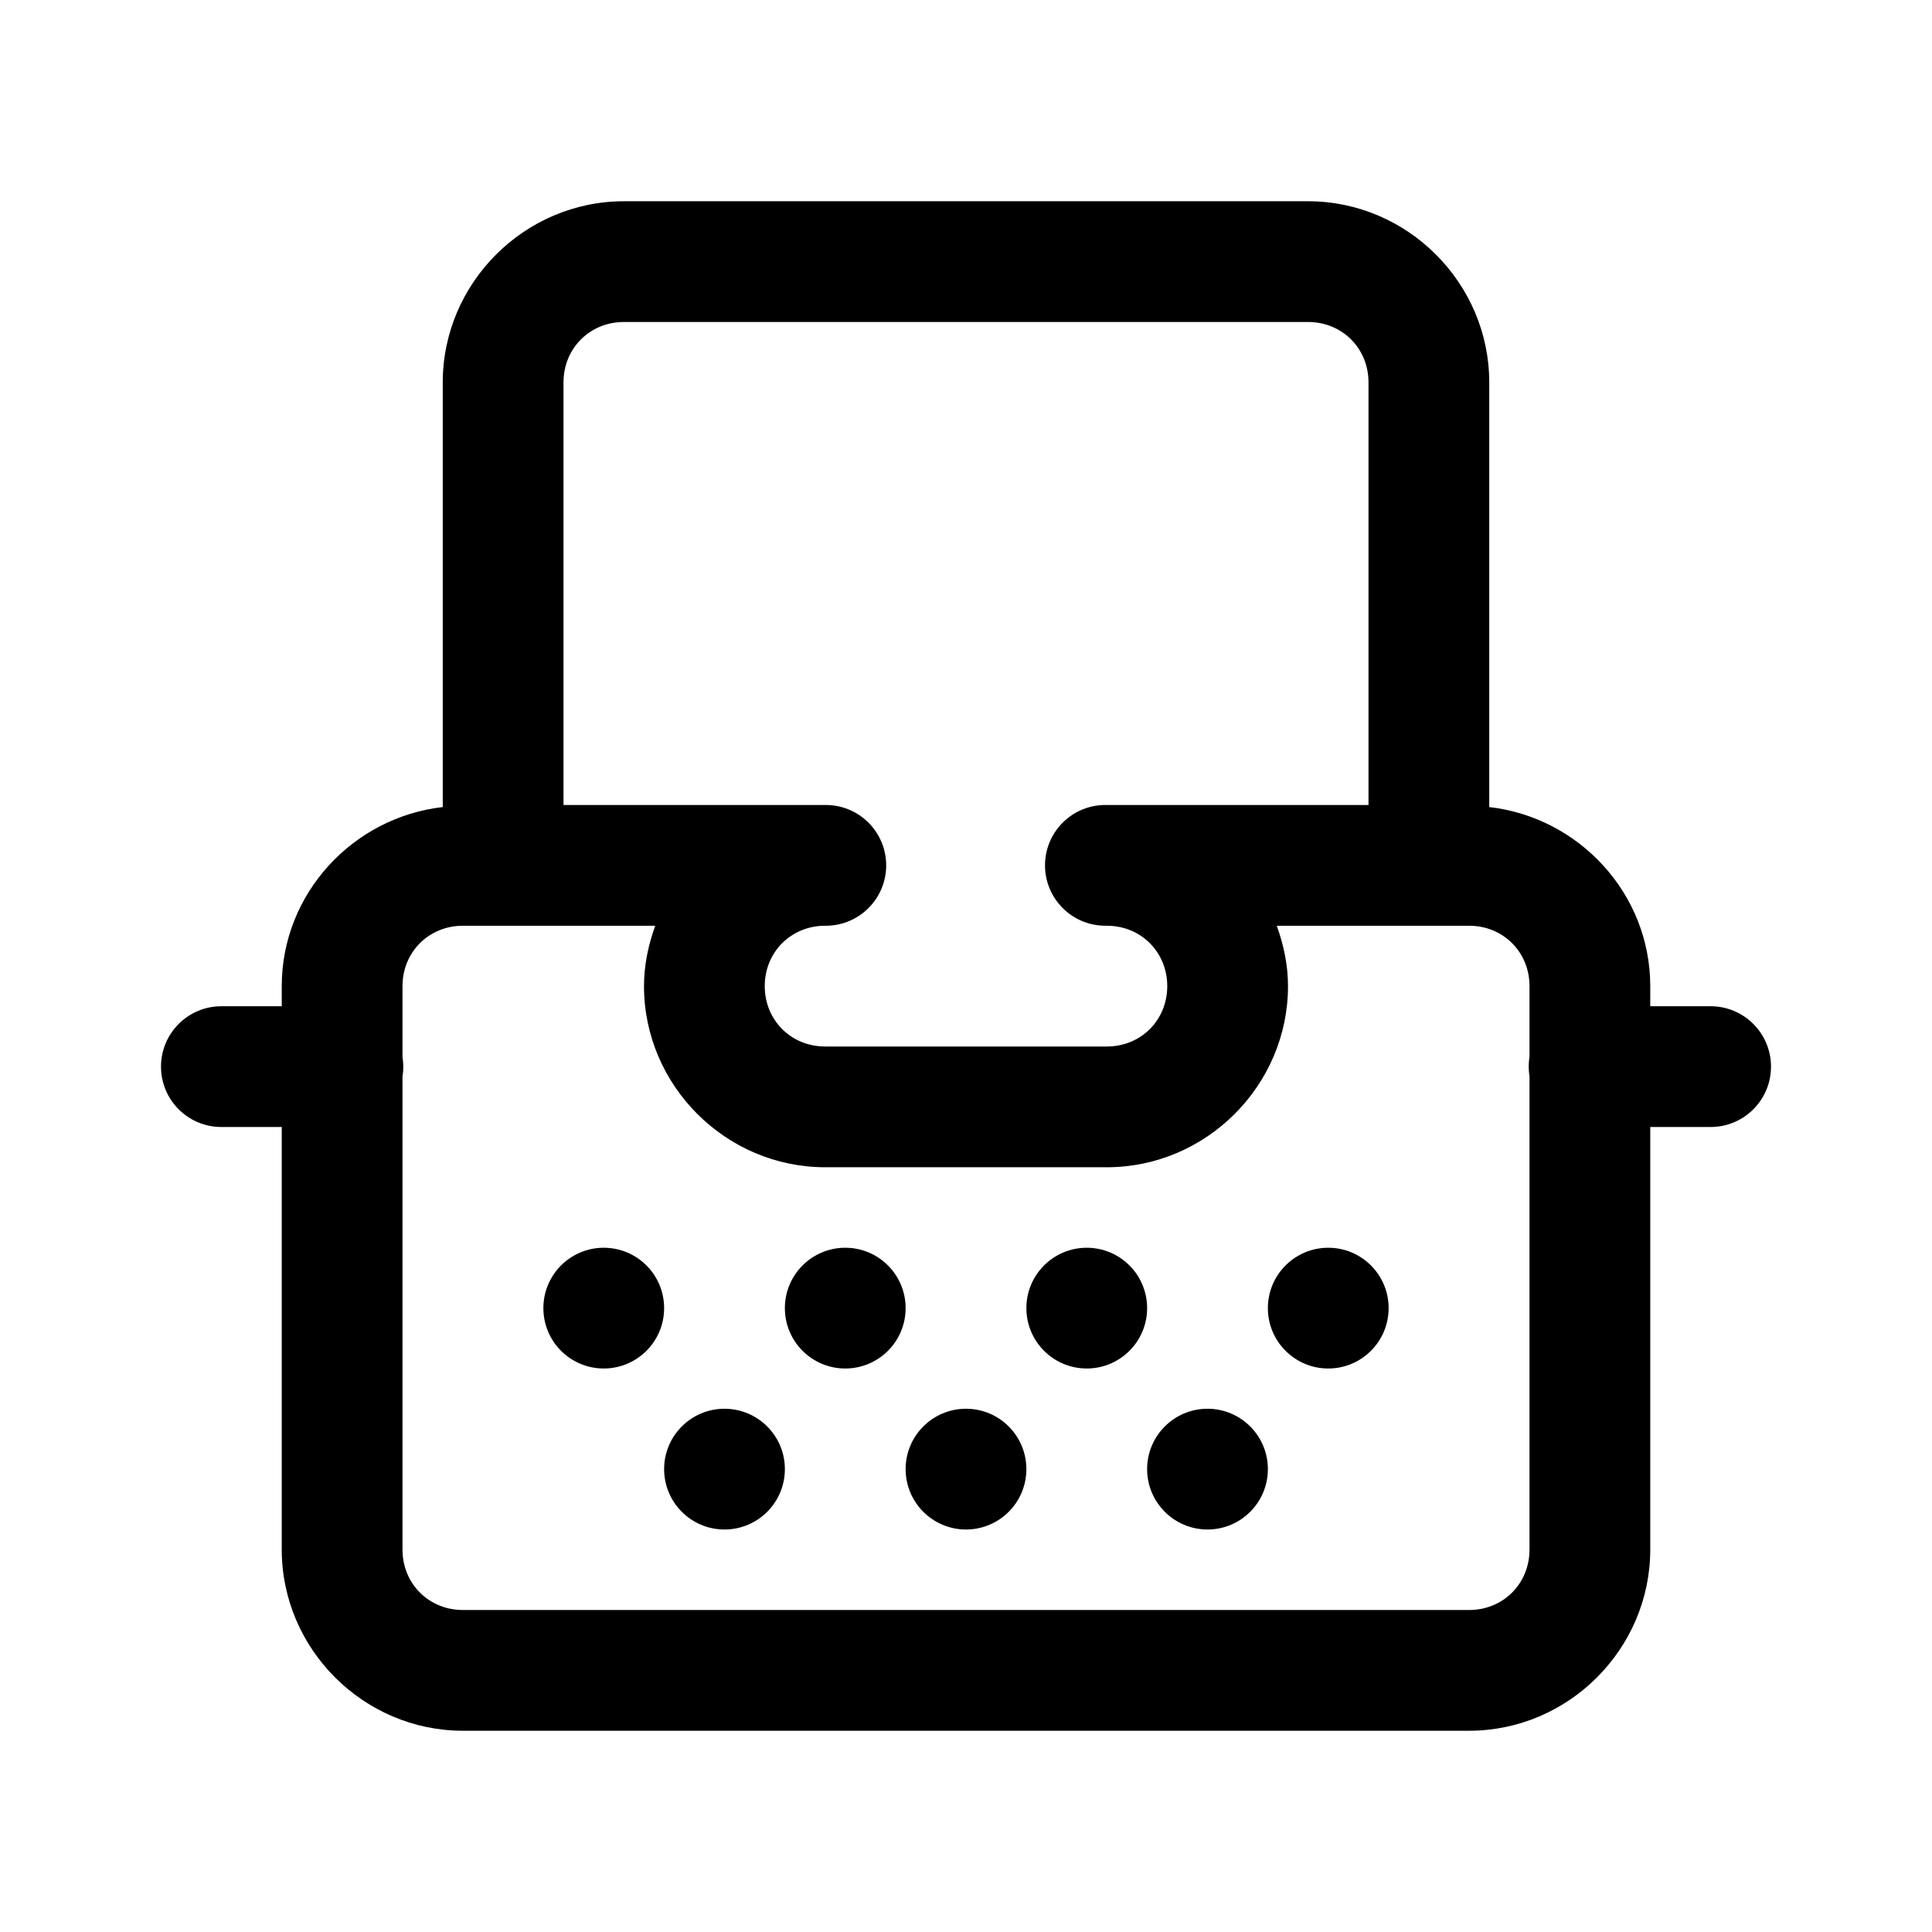
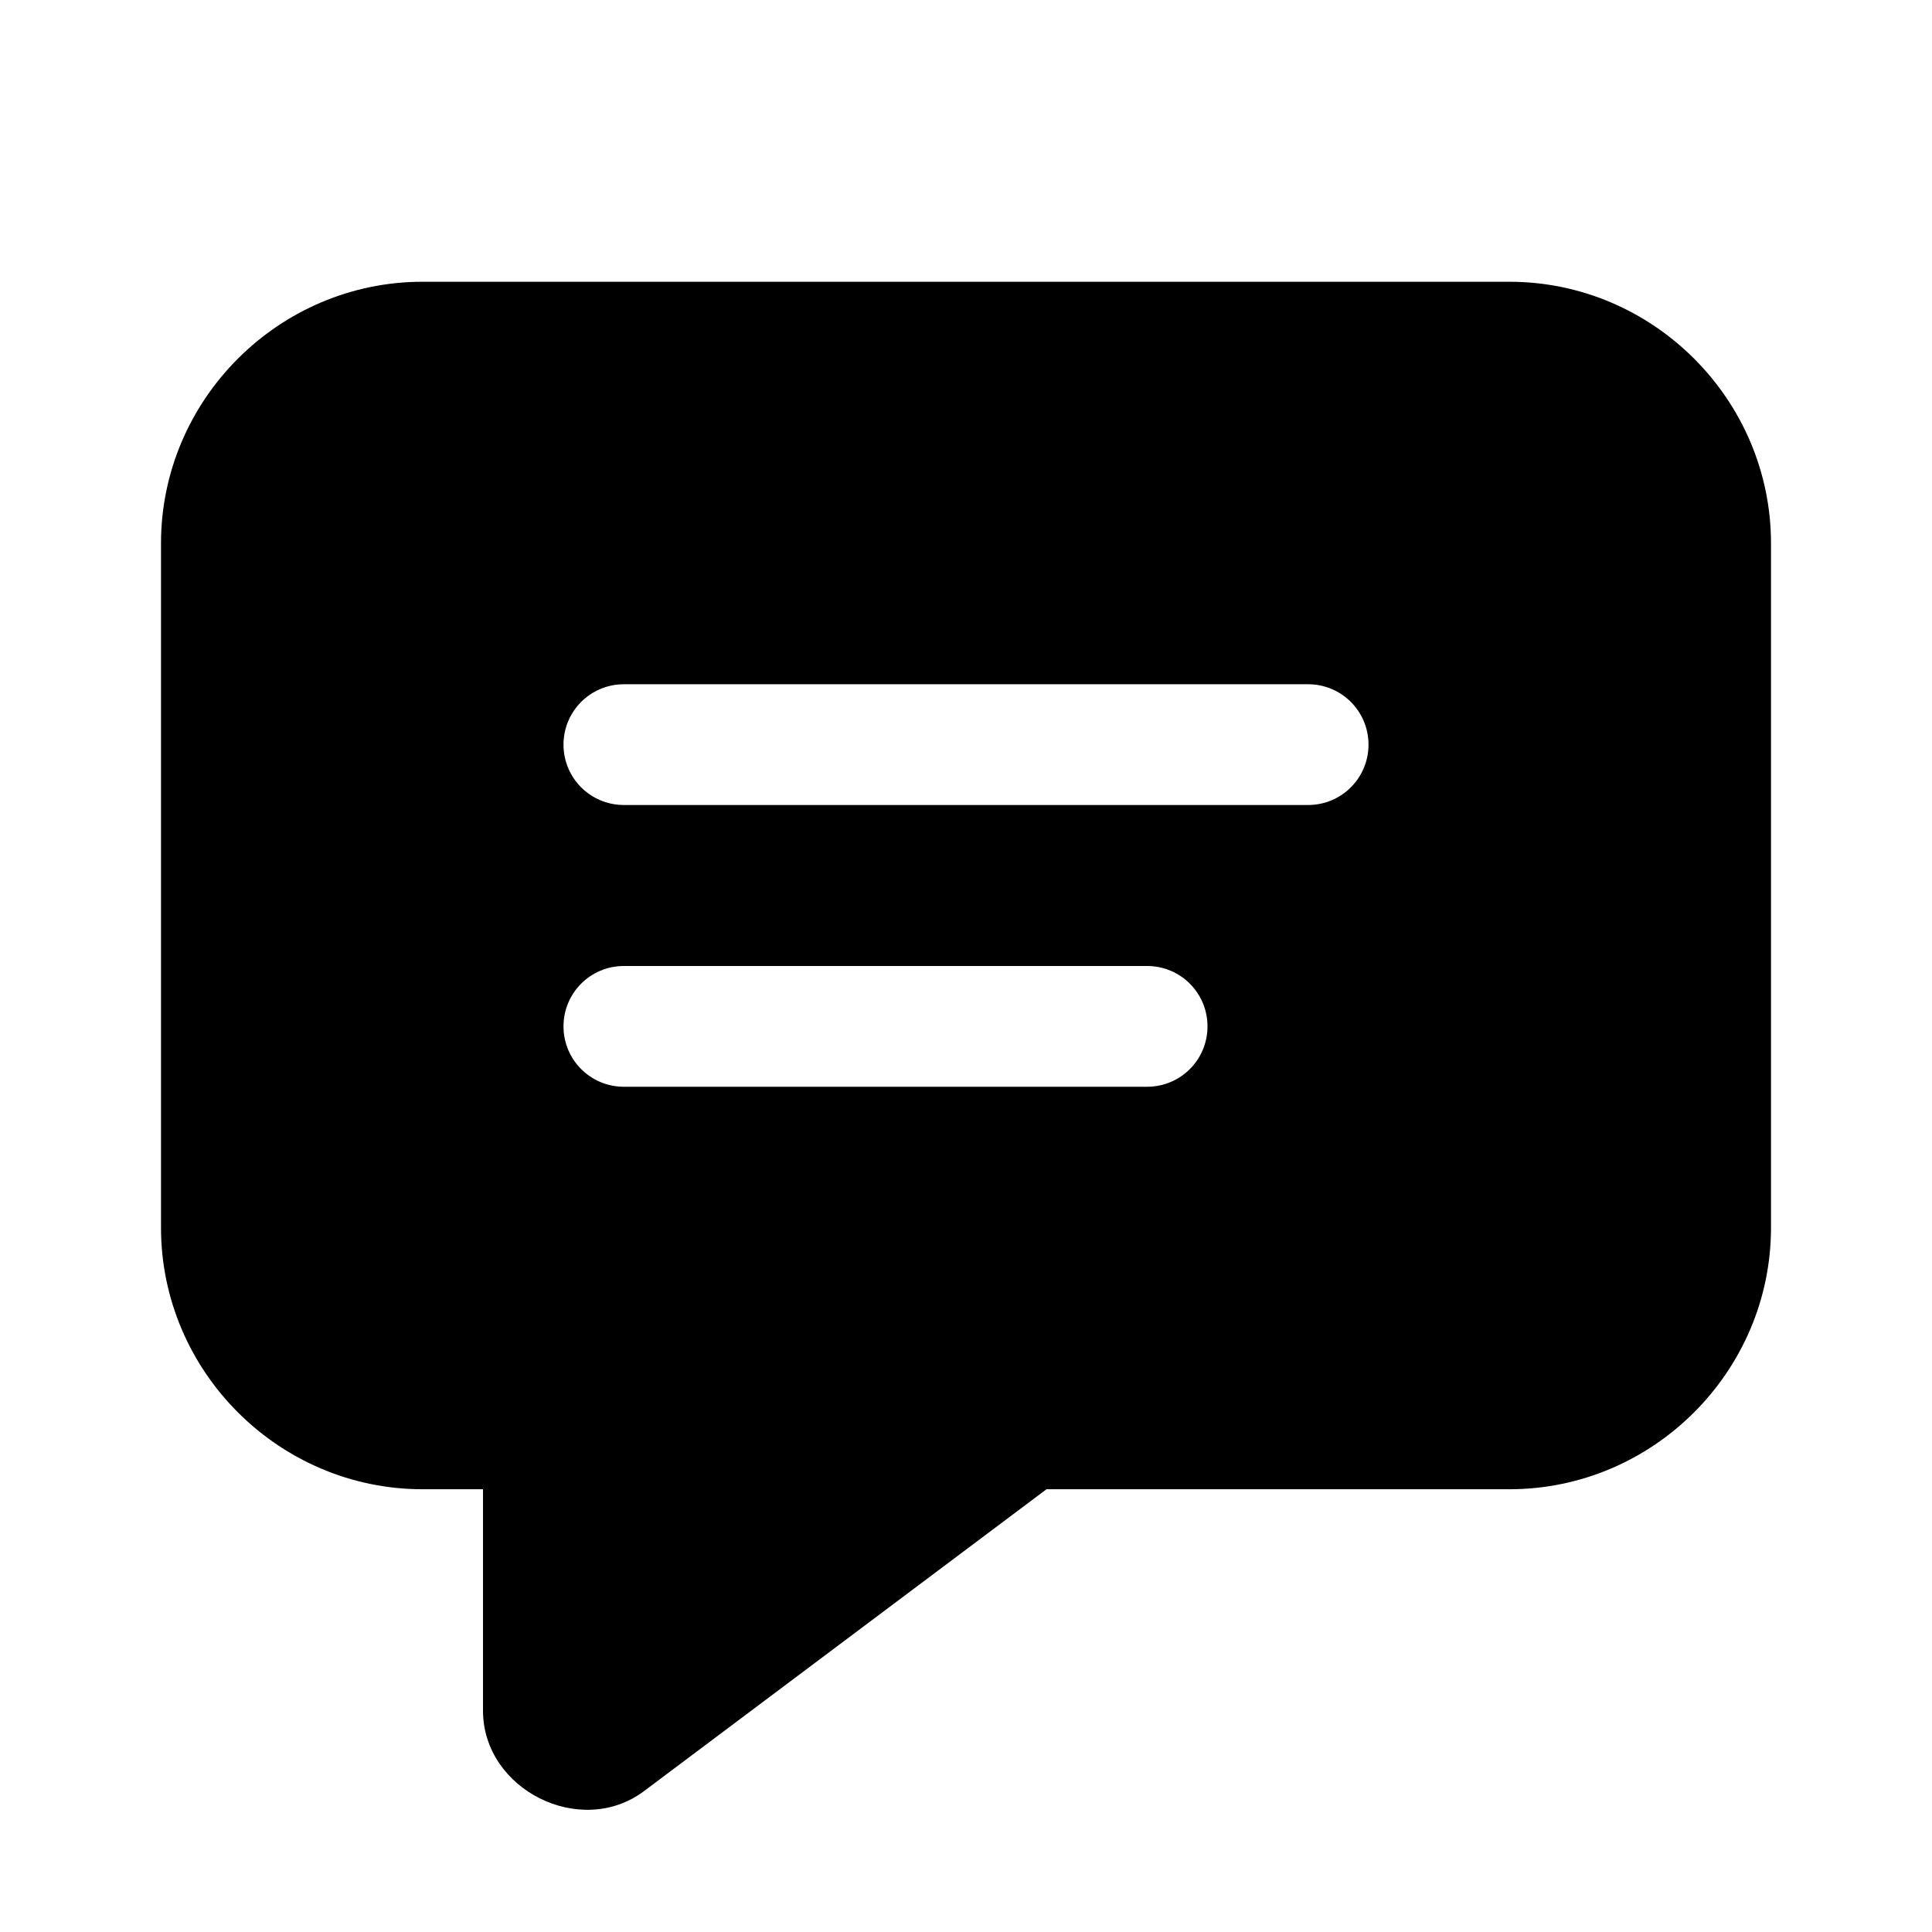
<svg xmlns="http://www.w3.org/2000/svg" fill="#000000" viewBox="0 0 48 48" width="24px" height="24px">
-   <path d="M 15.5 5 C 13.032 5 11 7.032 11 9.5 L 11 20.051 C 8.767 20.306 7 22.203 7 24.5 L 7 25 L 5.5 25 A 1.5 1.5 0 1 0 5.5 28 L 7 28 L 7 38.5 C 7 40.968 9.032 43 11.5 43 L 36.5 43 C 38.968 43 41 40.968 41 38.5 L 41 28 L 42.5 28 A 1.5 1.5 0 1 0 42.5 25 L 41 25 L 41 24.5 C 41 22.203 39.233 20.306 37 20.051 L 37 9.5 C 37 7.032 34.968 5 32.5 5 L 15.5 5 z M 15.5 8 L 32.5 8 C 33.346 8 34 8.654 34 9.5 L 34 20 L 27.5 20 A 1.5 1.5 0 0 0 27.395 22.998 A 1.5 1.5 0 0 0 27.5 23 C 28.346 23 29 23.654 29 24.5 C 29 25.346 28.346 26 27.5 26 L 20.5 26 C 19.654 26 19 25.346 19 24.5 C 19 23.654 19.654 23 20.5 23 A 1.5 1.5 0 0 0 20.65 22.994 A 1.5 1.5 0 0 0 20.5 20 L 14 20 L 14 9.5 C 14 8.654 14.654 8 15.5 8 z M 11.5 23 L 16.279 23 C 16.109 23.472 16 23.973 16 24.5 C 16 26.968 18.032 29 20.5 29 L 27.5 29 C 29.968 29 32 26.968 32 24.5 C 32 23.973 31.891 23.472 31.721 23 L 36.5 23 C 37.346 23 38 23.654 38 24.5 L 38 26.254 A 1.5 1.5 0 0 0 38 26.74 L 38 38.5 C 38 39.346 37.346 40 36.5 40 L 11.5 40 C 10.654 40 10 39.346 10 38.5 L 10 26.746 A 1.5 1.5 0 0 0 10 26.26 L 10 24.5 C 10 23.654 10.654 23 11.5 23 z M 15 31 A 1.5 1.5 0 0 0 15 34 A 1.5 1.5 0 0 0 15 31 z M 21 31 A 1.5 1.5 0 0 0 21 34 A 1.5 1.5 0 0 0 21 31 z M 27 31 A 1.5 1.5 0 0 0 27 34 A 1.5 1.5 0 0 0 27 31 z M 33 31 A 1.5 1.5 0 0 0 33 34 A 1.5 1.5 0 0 0 33 31 z M 18 35 A 1.5 1.5 0 0 0 18 38 A 1.5 1.5 0 0 0 18 35 z M 24 35 A 1.5 1.5 0 0 0 24 38 A 1.5 1.5 0 0 0 24 35 z M 30 35 A 1.5 1.5 0 0 0 30 38 A 1.5 1.5 0 0 0 30 35 z" />
+   <path d="M 10.5 7 C 6.928 7 4 9.928 4 13.5 L 4 30.5 C 4 34.072 6.928 37 10.5 37 L 12 37 L 12 42.5 C 12 44.466 14.427 45.679 16 44.5 L 26 37 L 37.5 37 C 41.072 37 44 34.072 44 30.5 L 44 13.5 C 44 9.928 41.072 7 37.5 7 L 10.5 7 z M 15.5 17 L 32.5 17 C 33.33 17 34 17.67 34 18.5 C 34 19.33 33.33 20 32.5 20 L 15.5 20 C 14.67 20 14 19.33 14 18.5 C 14 17.67 14.67 17 15.5 17 z M 15.5 24 L 28.5 24 C 29.33 24 30 24.67 30 25.5 C 30 26.33 29.33 27 28.5 27 L 15.5 27 C 14.67 27 14 26.33 14 25.5 C 14 24.67 14.67 24 15.5 24 z" />
</svg>
